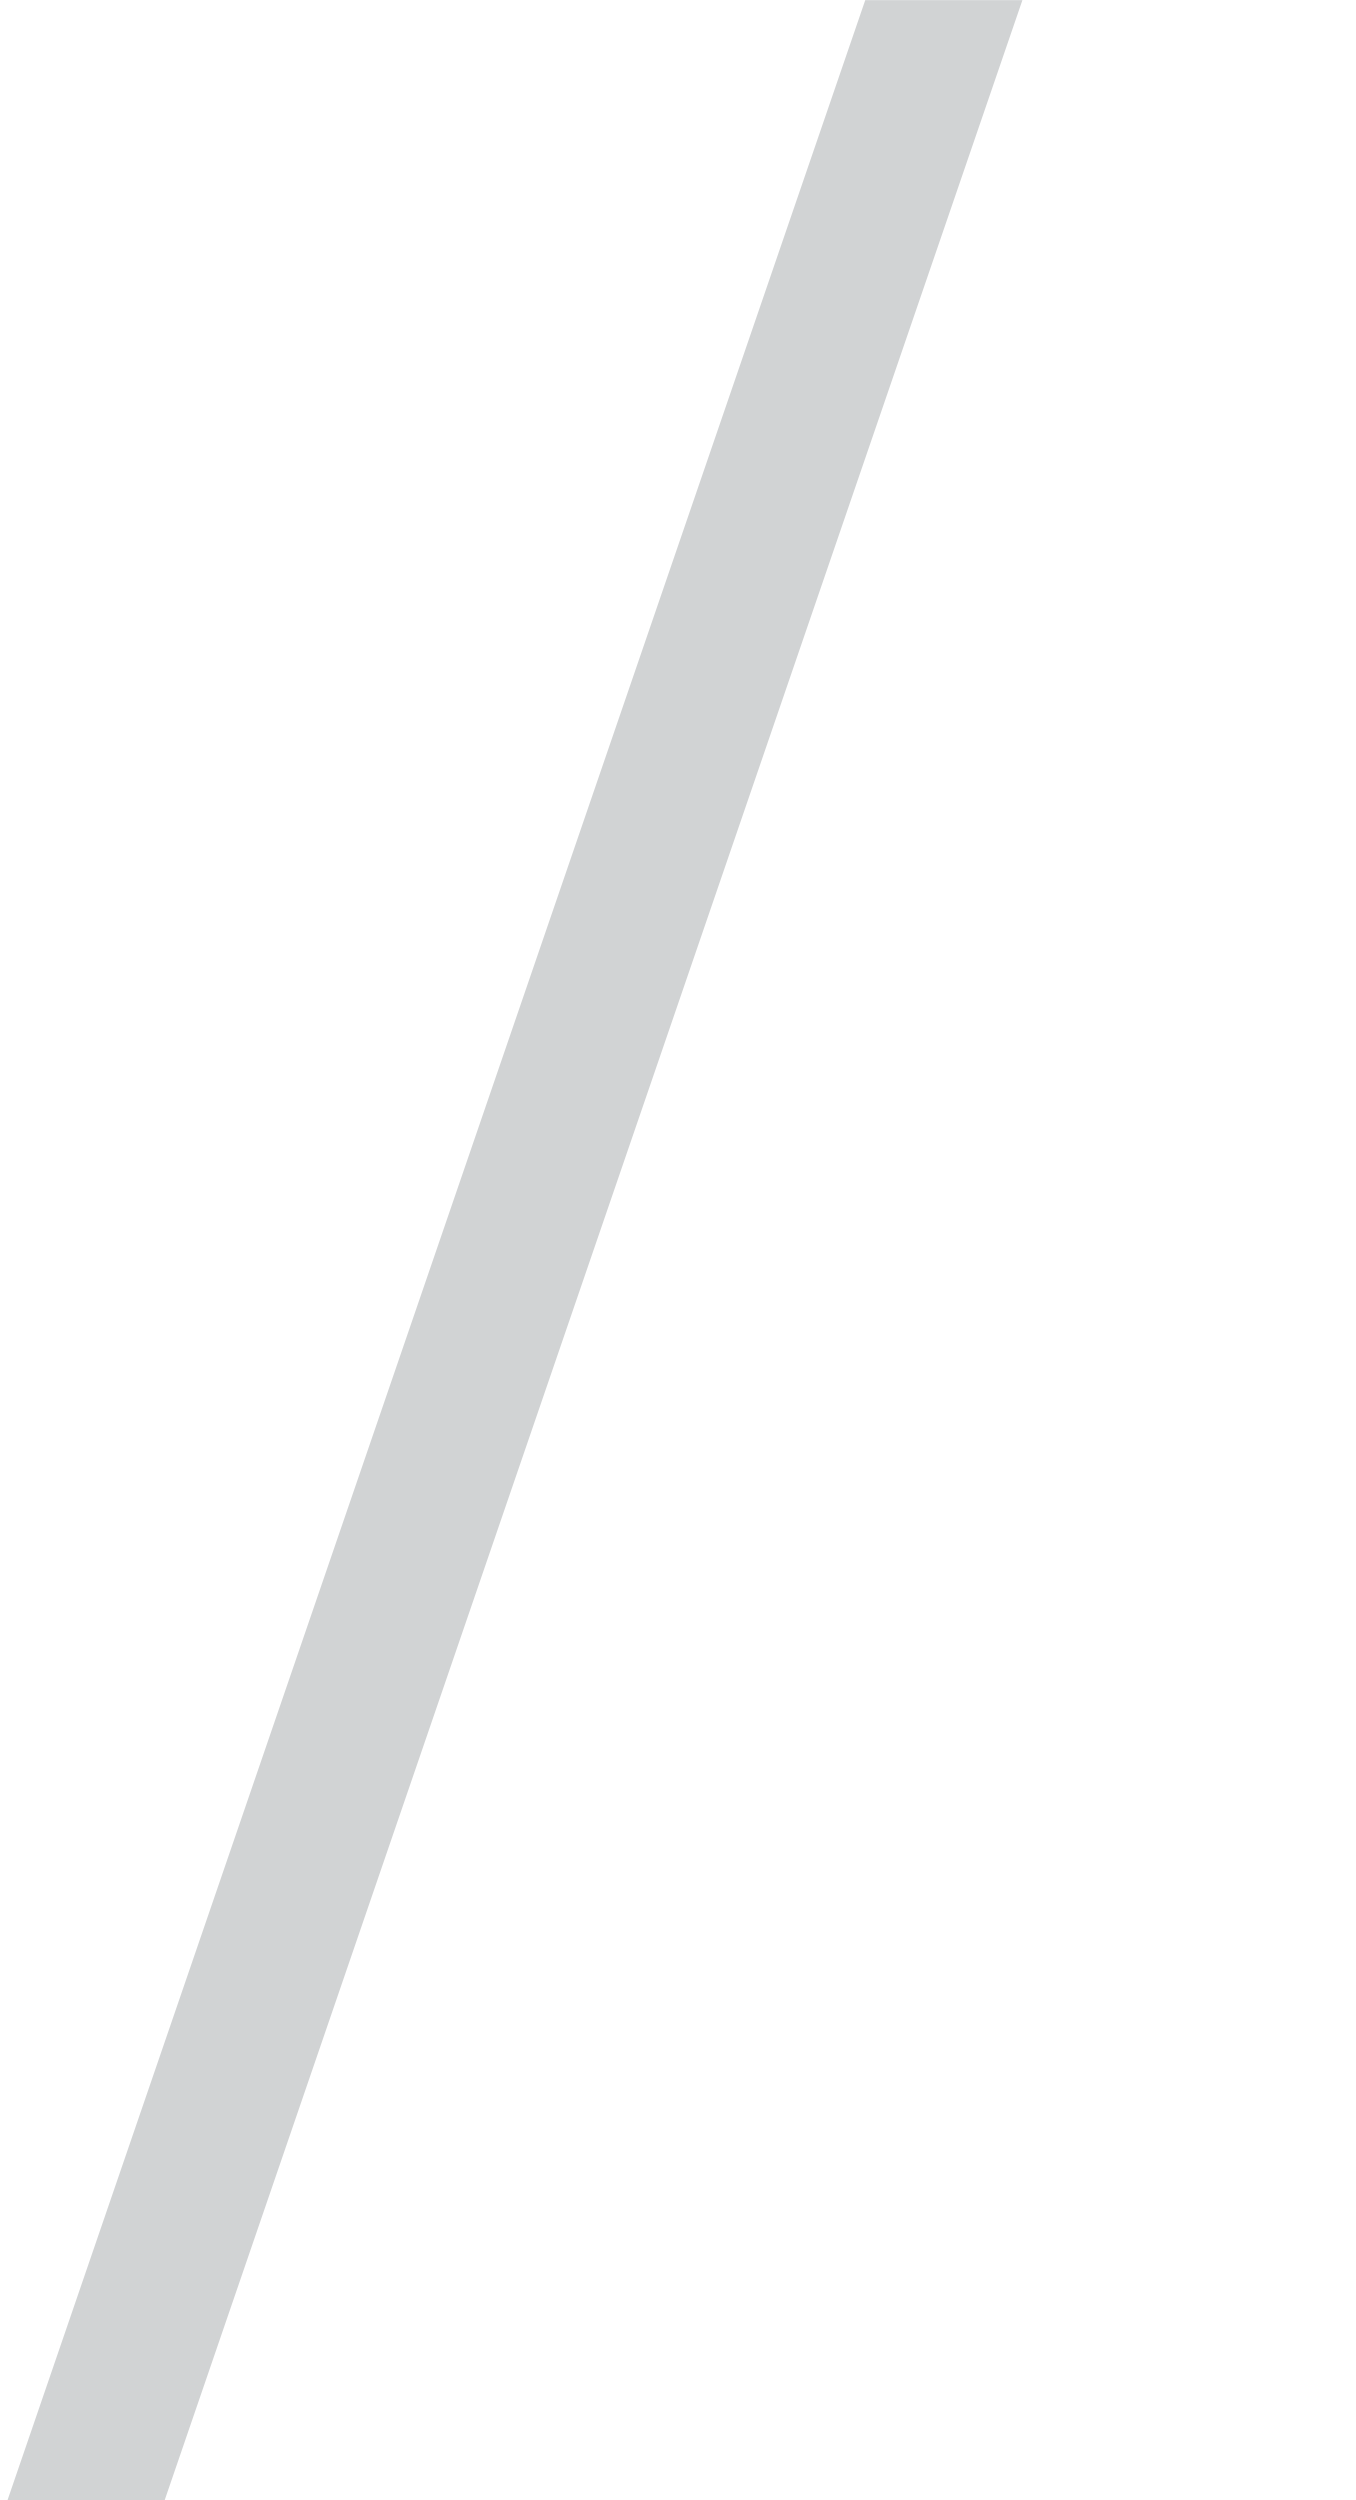
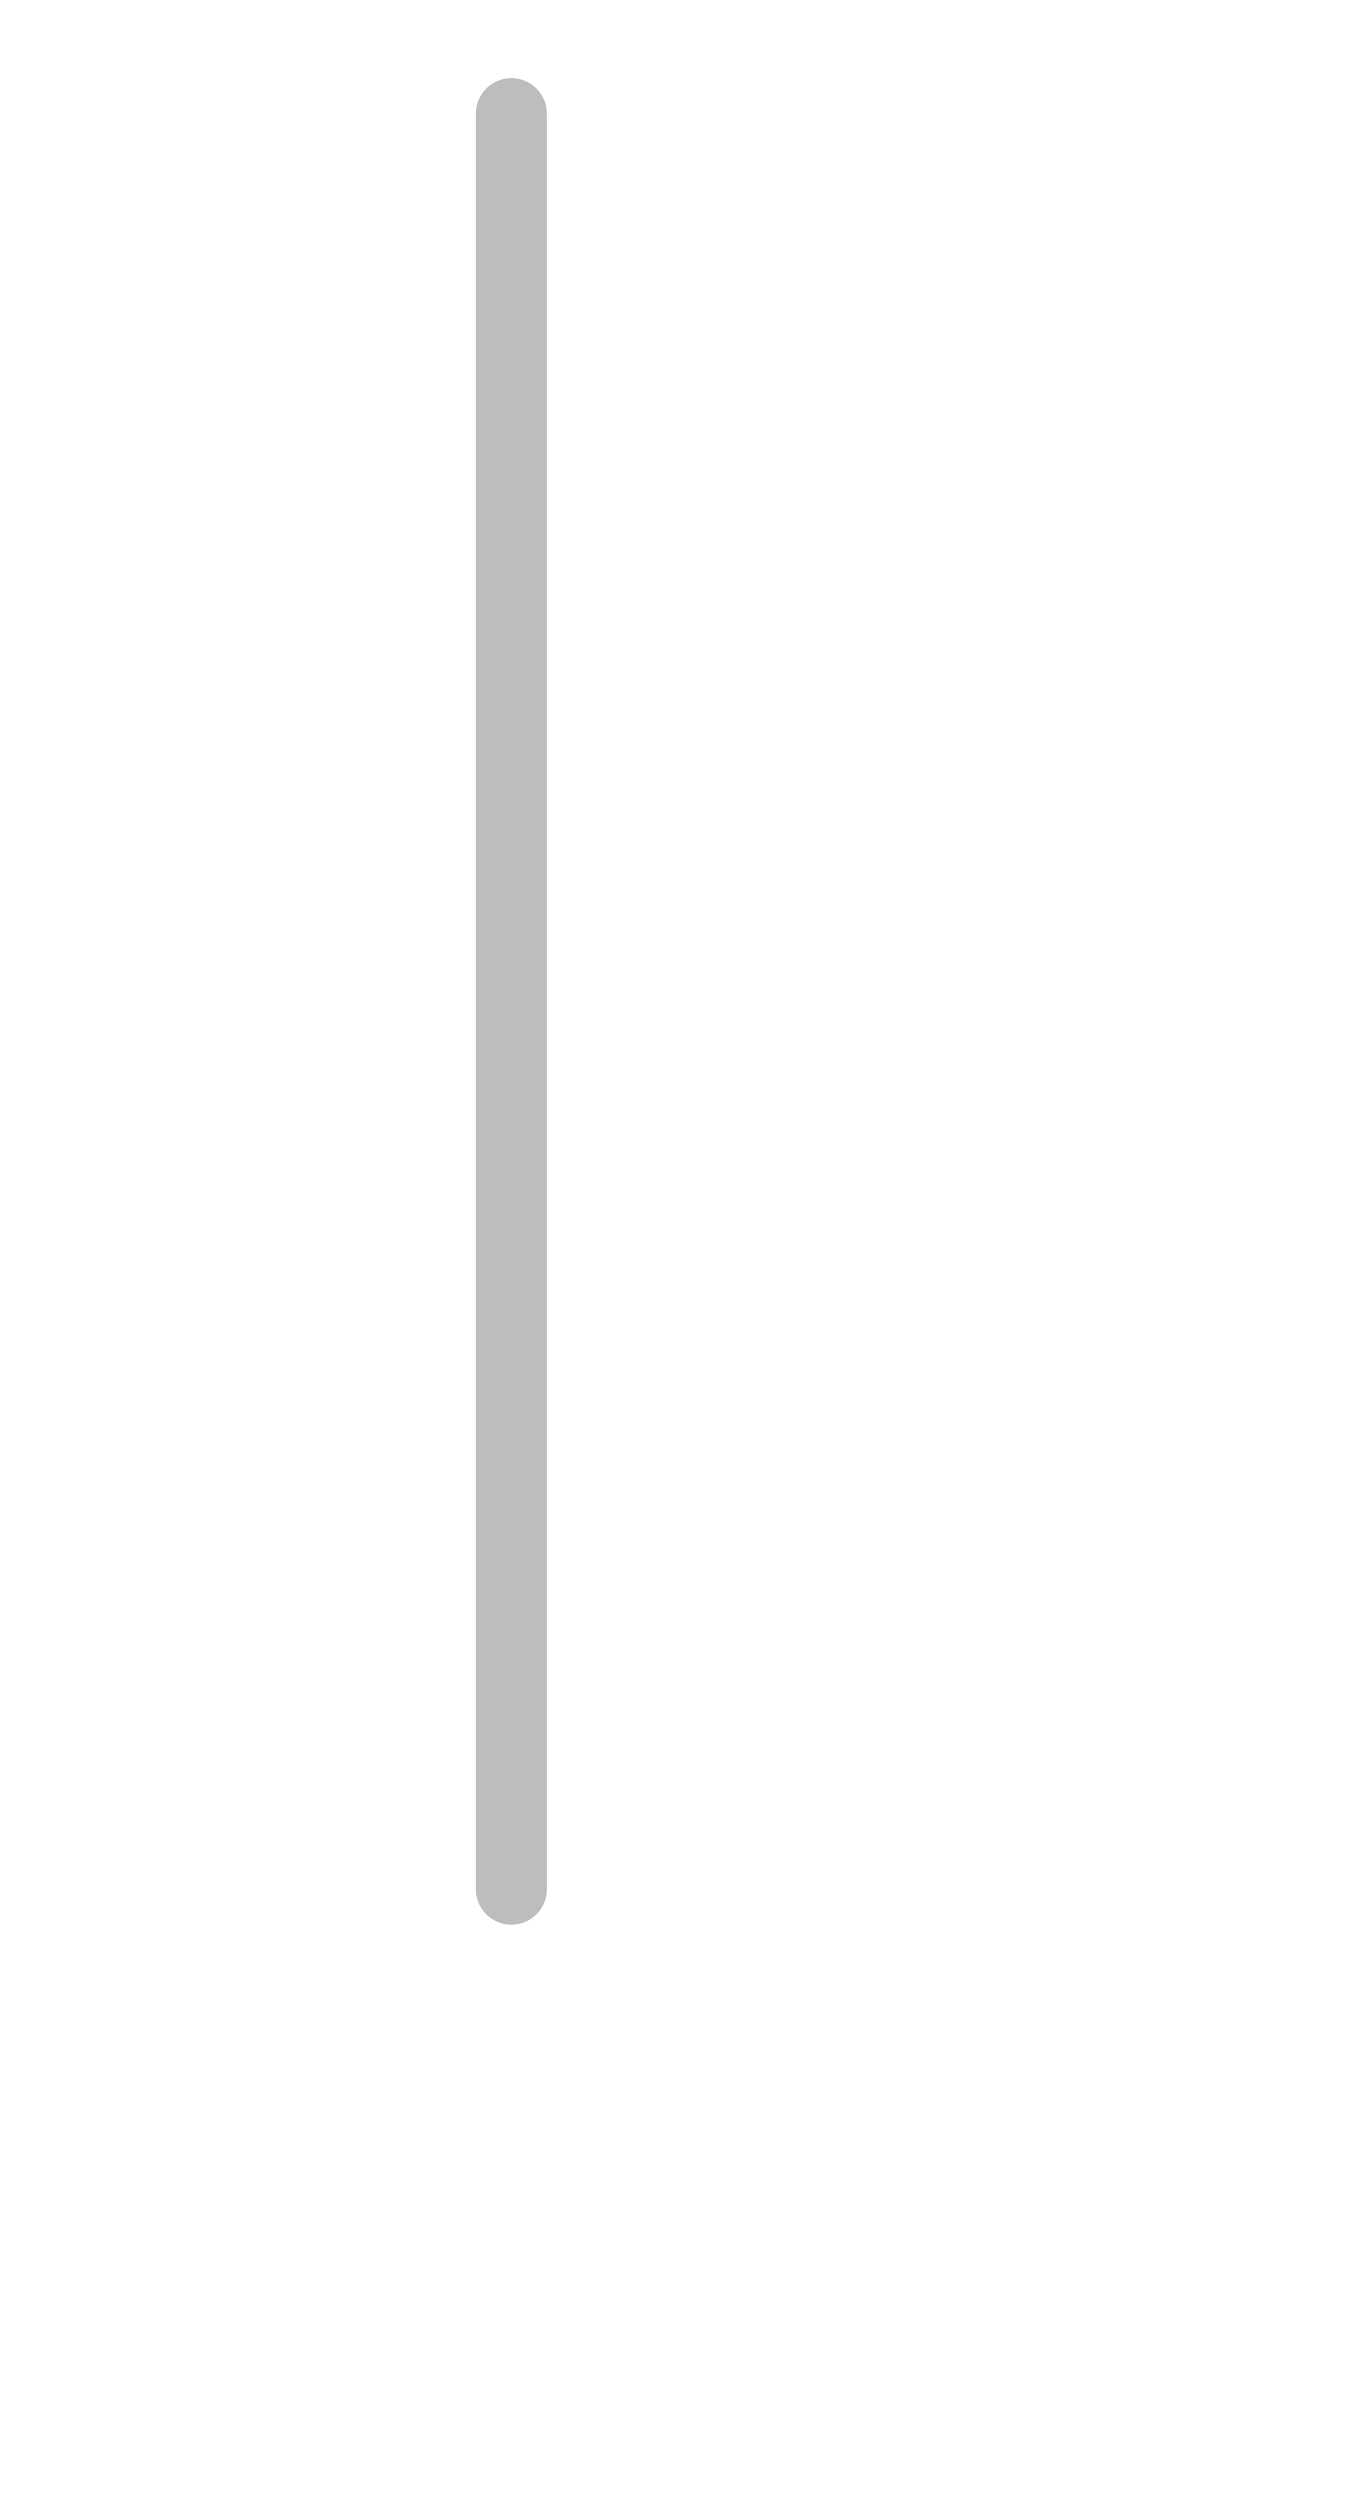
- <svg xmlns="http://www.w3.org/2000/svg" version="1.1" id="Layer_1" x="0px" y="0px" width="9.559px" height="17.625px" viewBox="0 0 9.559 17.625" enable-background="new 0 0 9.559 17.625" xml:space="preserve">
-   <polygon fill="#D1D3D4" points="6.1,0.001 0.053,17.626 1.161,17.626 7.208,0.001 " />
+ <svg xmlns="http://www.w3.org/2000/svg" version="1.1" id="Layer_1" x="0px" y="0px" width="9.6px" height="17.6px" viewBox="0 0 9.6 17.6" style="enable-background:new 0 0 9.6 17.6;" xml:space="preserve">
+   <style type="text/css">
+ 	.st0{display:none;fill:#BDBDBD;}
+ 	.st1{fill:none;stroke:#BDBDBD;stroke-width:0.5;stroke-linecap:round;stroke-miterlimit:10;}
+ </style>
+   <polygon class="st0" points="7.2,17.6 1.2,0 0.1,0 6.1,17.6 " />
+   <line class="st1" x1="3.6" y1="13.3" x2="3.6" y2="0.8" />
</svg>
